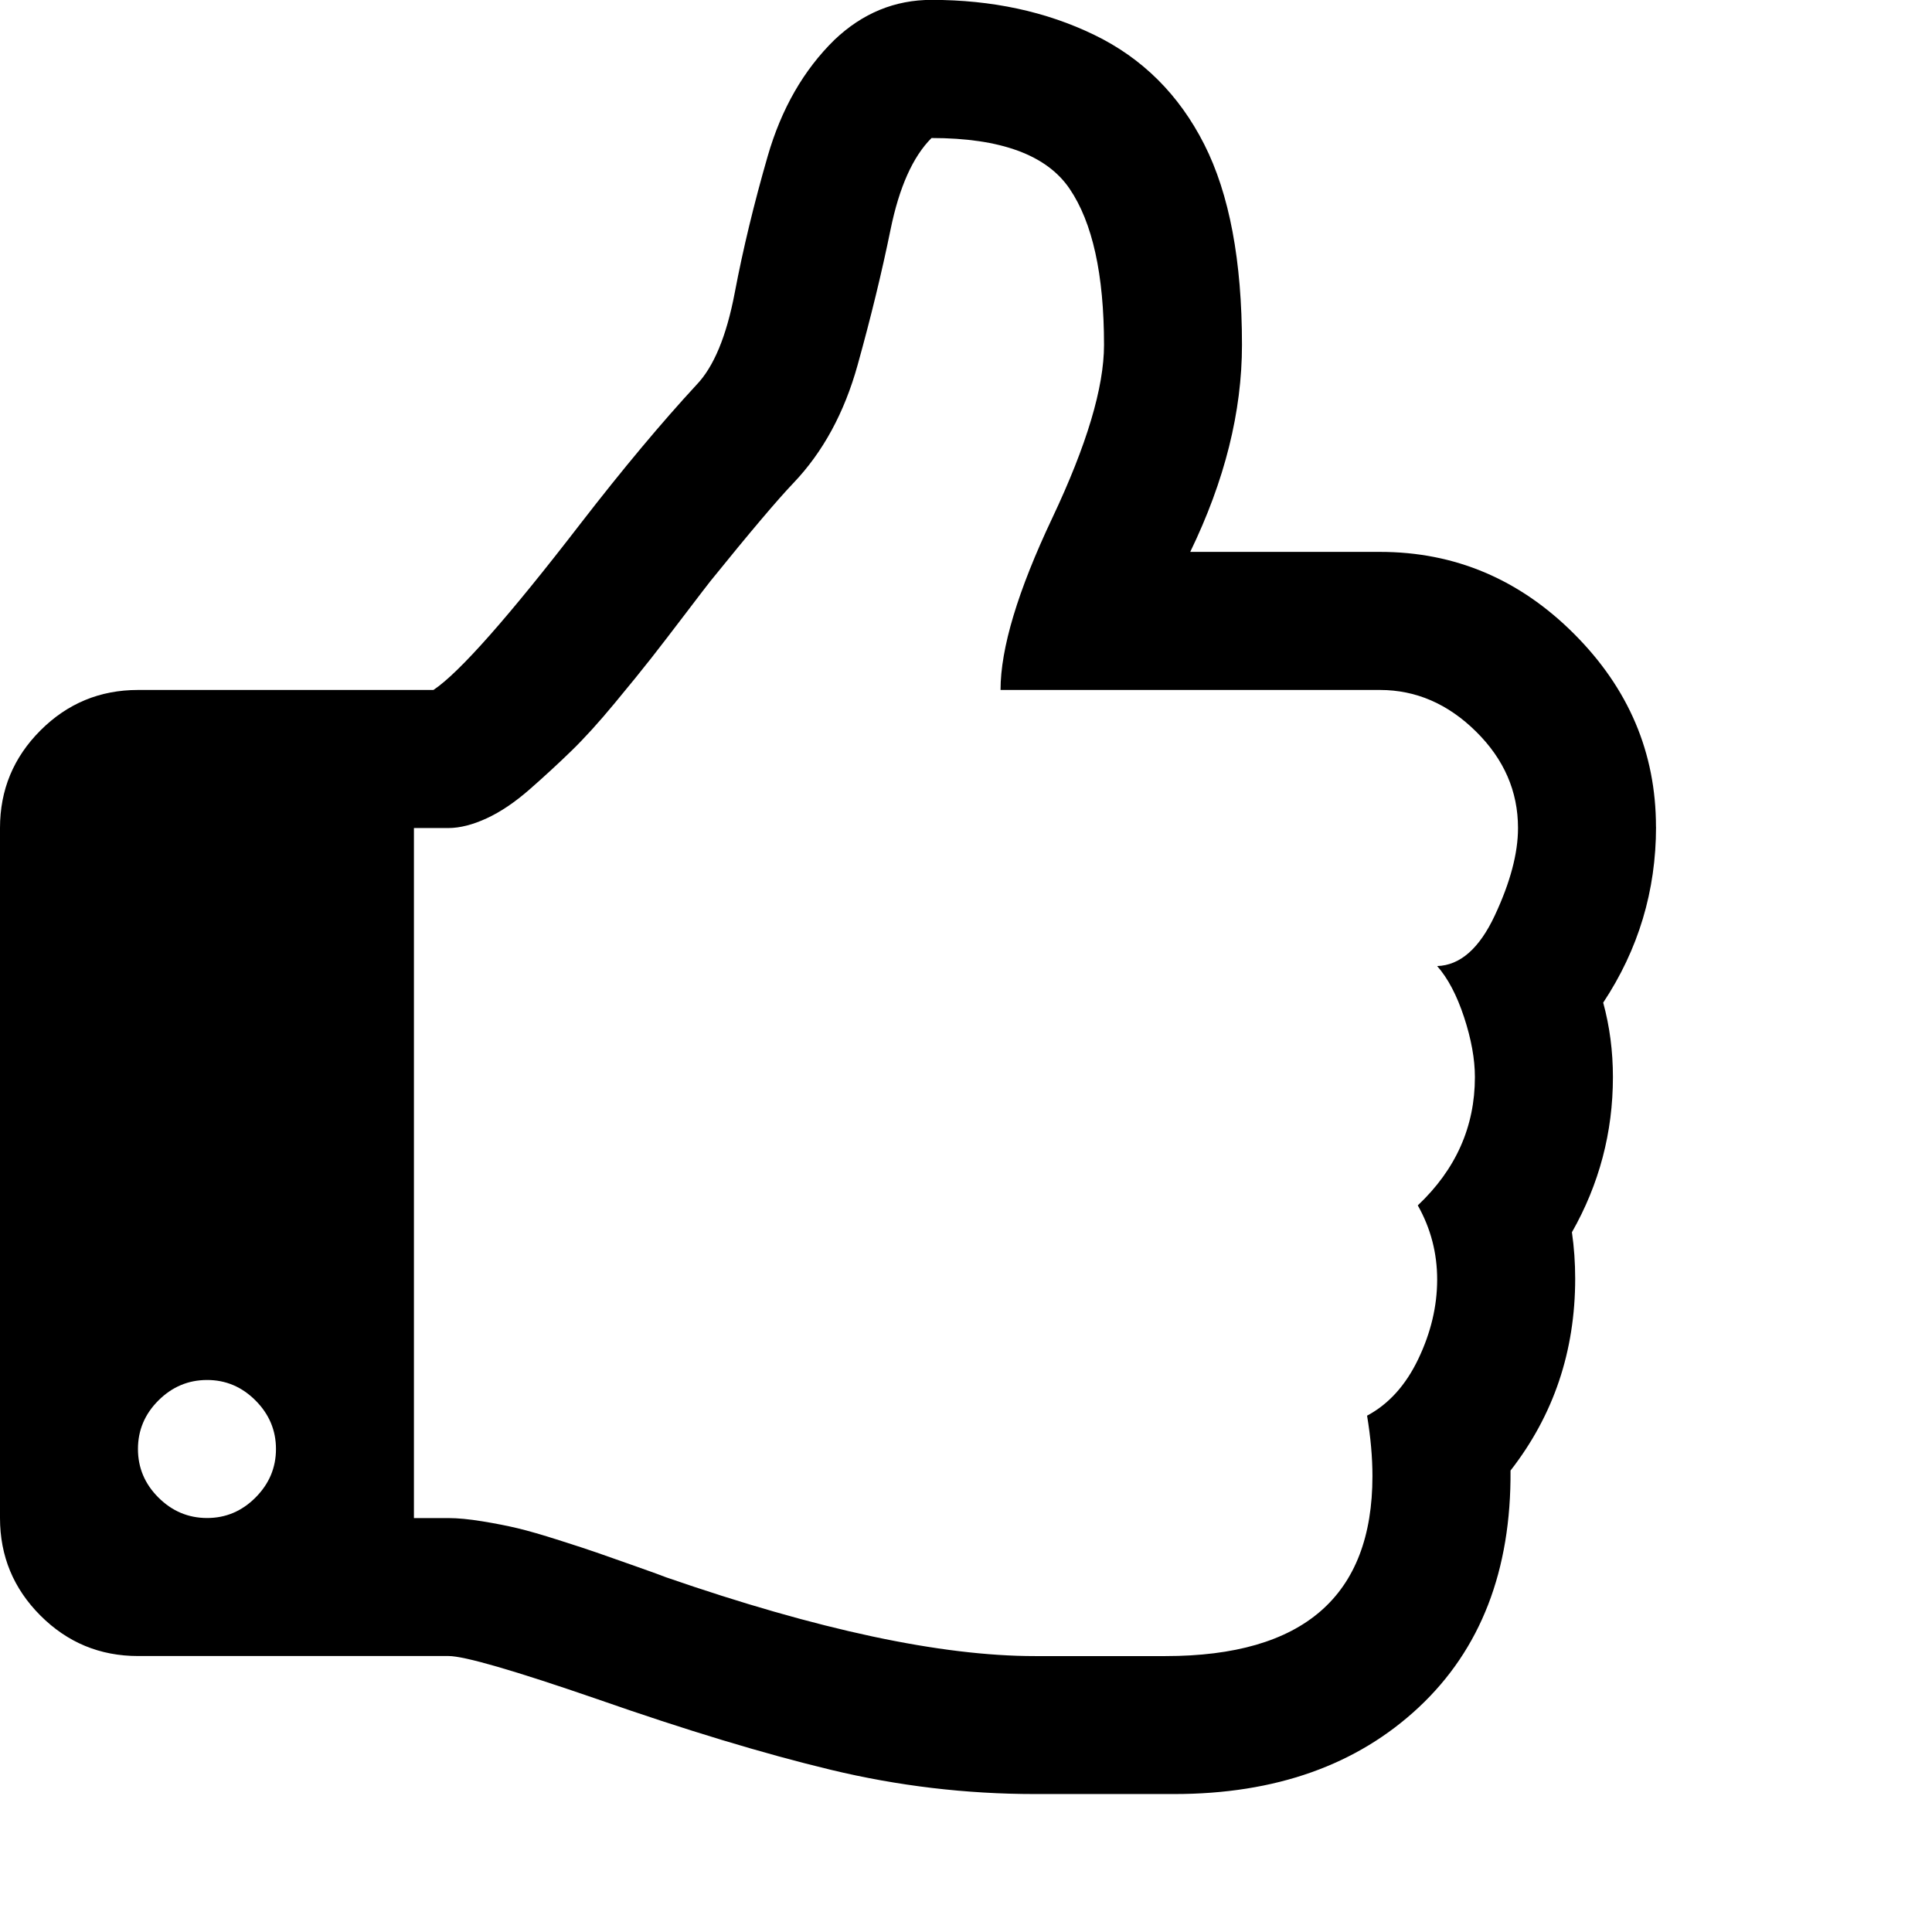
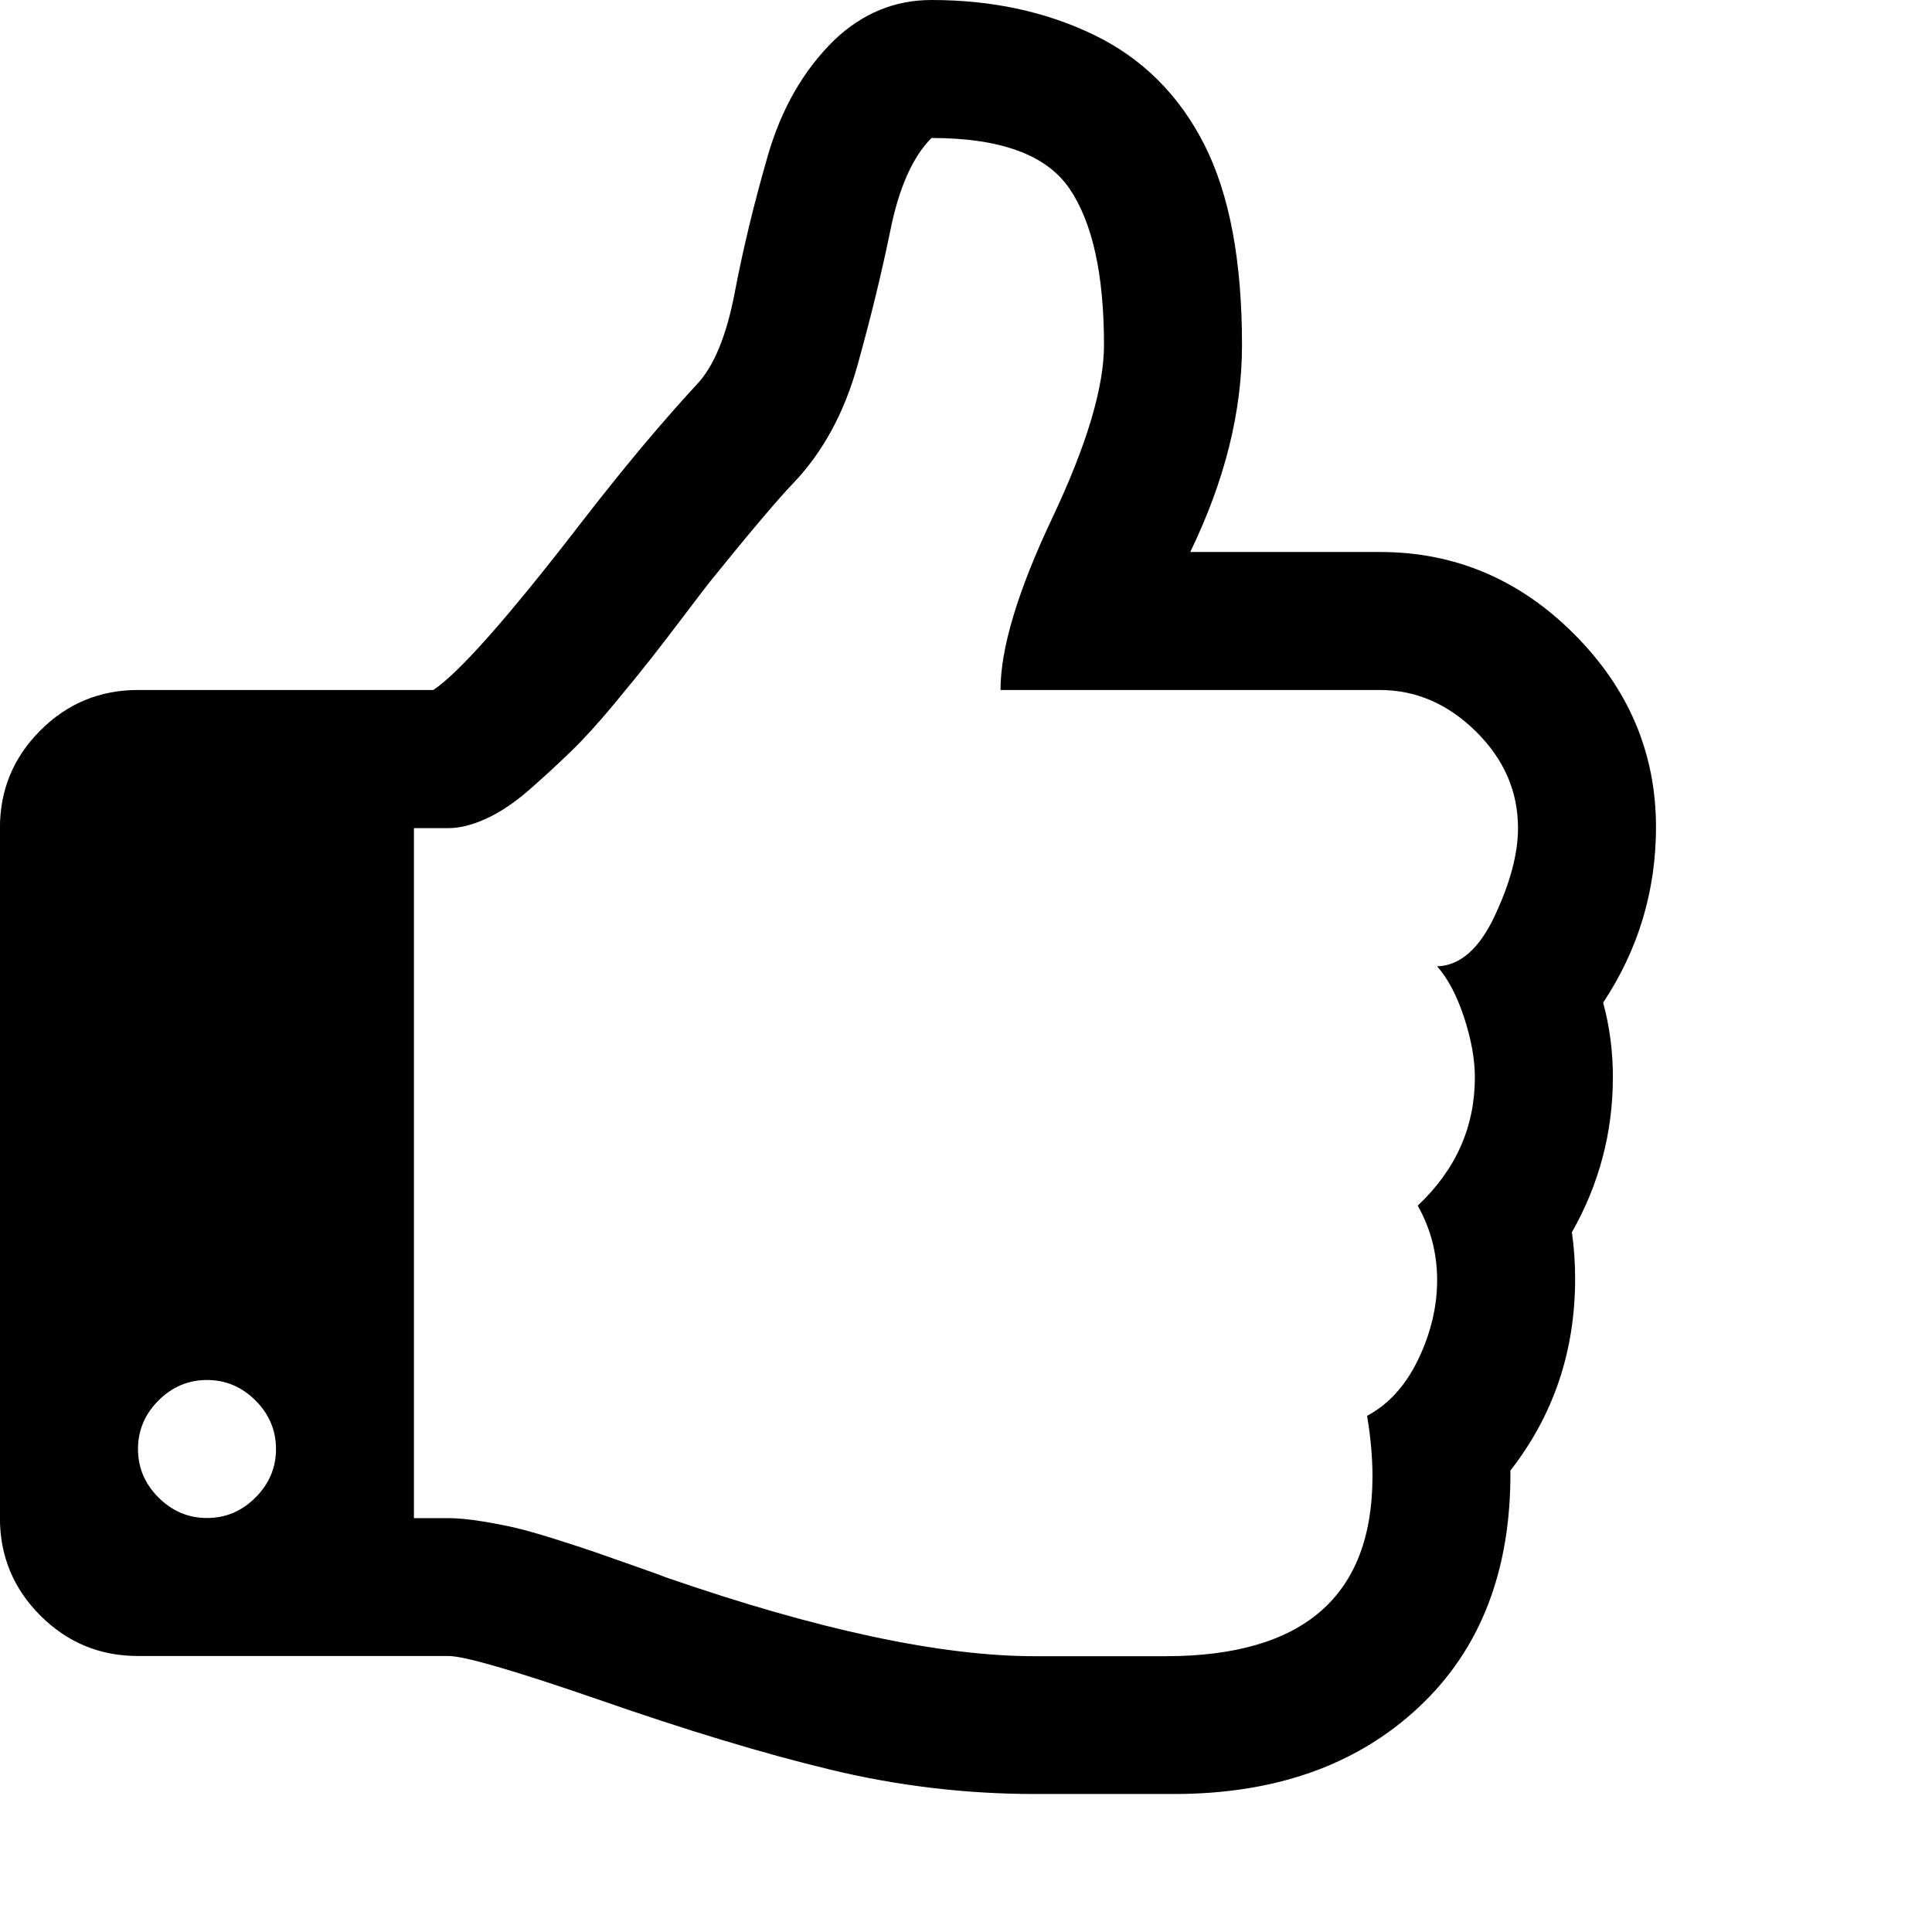
- <svg xmlns="http://www.w3.org/2000/svg" version="1.1" width="32" height="32" viewBox="0 0 32 32">
-   <path fill="#000000" d="M4.571 24q0-0.464-0.339-0.804t-0.804-0.339-0.804 0.339-0.339 0.804 0.339 0.804 0.804 0.339 0.804-0.339 0.339-0.804zM25.143 13.714q0-0.911-0.696-1.598t-1.589-0.688h-6.286q0-1.036 0.857-2.848t0.857-2.866q0-1.75-0.571-2.589t-2.286-0.839q-0.464 0.464-0.679 1.518t-0.545 2.241-1.063 1.955q-0.393 0.411-1.375 1.625-0.071 0.089-0.411 0.536t-0.563 0.732-0.616 0.759-0.714 0.786-0.688 0.634-0.714 0.482-0.634 0.161h-0.571v11.429h0.571q0.232 0 0.563 0.054t0.589 0.116 0.679 0.196 0.625 0.205 0.634 0.223 0.518 0.188q3.768 1.304 6.107 1.304h2.161q3.429 0 3.429-2.982 0-0.464-0.089-1 0.536-0.286 0.848-0.938t0.313-1.313-0.321-1.232q0.946-0.893 0.946-2.125 0-0.446-0.179-0.991t-0.446-0.848q0.571-0.018 0.955-0.839t0.384-1.446zM27.429 13.696q0 1.589-0.875 2.911 0.161 0.589 0.161 1.232 0 1.375-0.679 2.571 0.054 0.375 0.054 0.768 0 1.804-1.071 3.179 0.018 2.482-1.518 3.92t-4.054 1.438h-2.304q-1.714 0-3.384-0.402t-3.866-1.17q-2.071-0.714-2.464-0.714h-5.143q-0.946 0-1.616-0.67t-0.67-1.616v-11.429q0-0.946 0.67-1.616t1.616-0.67h4.893q0.643-0.429 2.446-2.768 1.036-1.339 1.911-2.286 0.429-0.446 0.634-1.527t0.545-2.259 1.107-1.929q0.696-0.661 1.607-0.661 1.5 0 2.696 0.58t1.821 1.813 0.625 3.321q0 1.661-0.857 3.429h3.143q1.857 0 3.214 1.357t1.357 3.196z" />
+ <svg xmlns="http://www.w3.org/2000/svg" version="1.1" width="28" height="28" viewBox="0 0 28 28">
+   <path d="M4 21q0-0.406-0.297-0.703t-0.703-0.297-0.703 0.297-0.297 0.703 0.297 0.703 0.703 0.297 0.703-0.297 0.297-0.703zM22 12q0-0.797-0.609-1.398t-1.391-0.602h-5.5q0-0.906 0.75-2.492t0.75-2.508q0-1.531-0.5-2.266t-2-0.734q-0.406 0.406-0.594 1.328t-0.477 1.961-0.93 1.711q-0.344 0.359-1.203 1.422-0.063 0.078-0.359 0.469t-0.492 0.641-0.539 0.664-0.625 0.688-0.602 0.555-0.625 0.422-0.555 0.141h-0.5v10h0.5q0.203 0 0.492 0.047t0.516 0.102 0.594 0.172 0.547 0.18 0.555 0.195 0.453 0.164q3.297 1.141 5.344 1.141h1.891q3 0 3-2.609 0-0.406-0.078-0.875 0.469-0.25 0.742-0.82t0.273-1.148-0.281-1.078q0.828-0.781 0.828-1.859 0-0.391-0.156-0.867t-0.391-0.742q0.5-0.016 0.836-0.734t0.336-1.266zM24 11.984q0 1.391-0.766 2.547 0.141 0.516 0.141 1.078 0 1.203-0.594 2.25 0.047 0.328 0.047 0.672 0 1.578-0.938 2.781 0.016 2.172-1.328 3.43t-3.547 1.258h-2.016q-1.5 0-2.961-0.352t-3.383-1.023q-1.813-0.625-2.156-0.625h-4.5q-0.828 0-1.414-0.586t-0.586-1.414v-10q0-0.828 0.586-1.414t1.414-0.586h4.281q0.562-0.375 2.141-2.422 0.906-1.172 1.672-2 0.375-0.391 0.555-1.336t0.477-1.977 0.969-1.687q0.609-0.578 1.406-0.578 1.313 0 2.359 0.508t1.594 1.586 0.547 2.906q0 1.453-0.75 3h2.75q1.625 0 2.812 1.188t1.188 2.797z" />
</svg>
